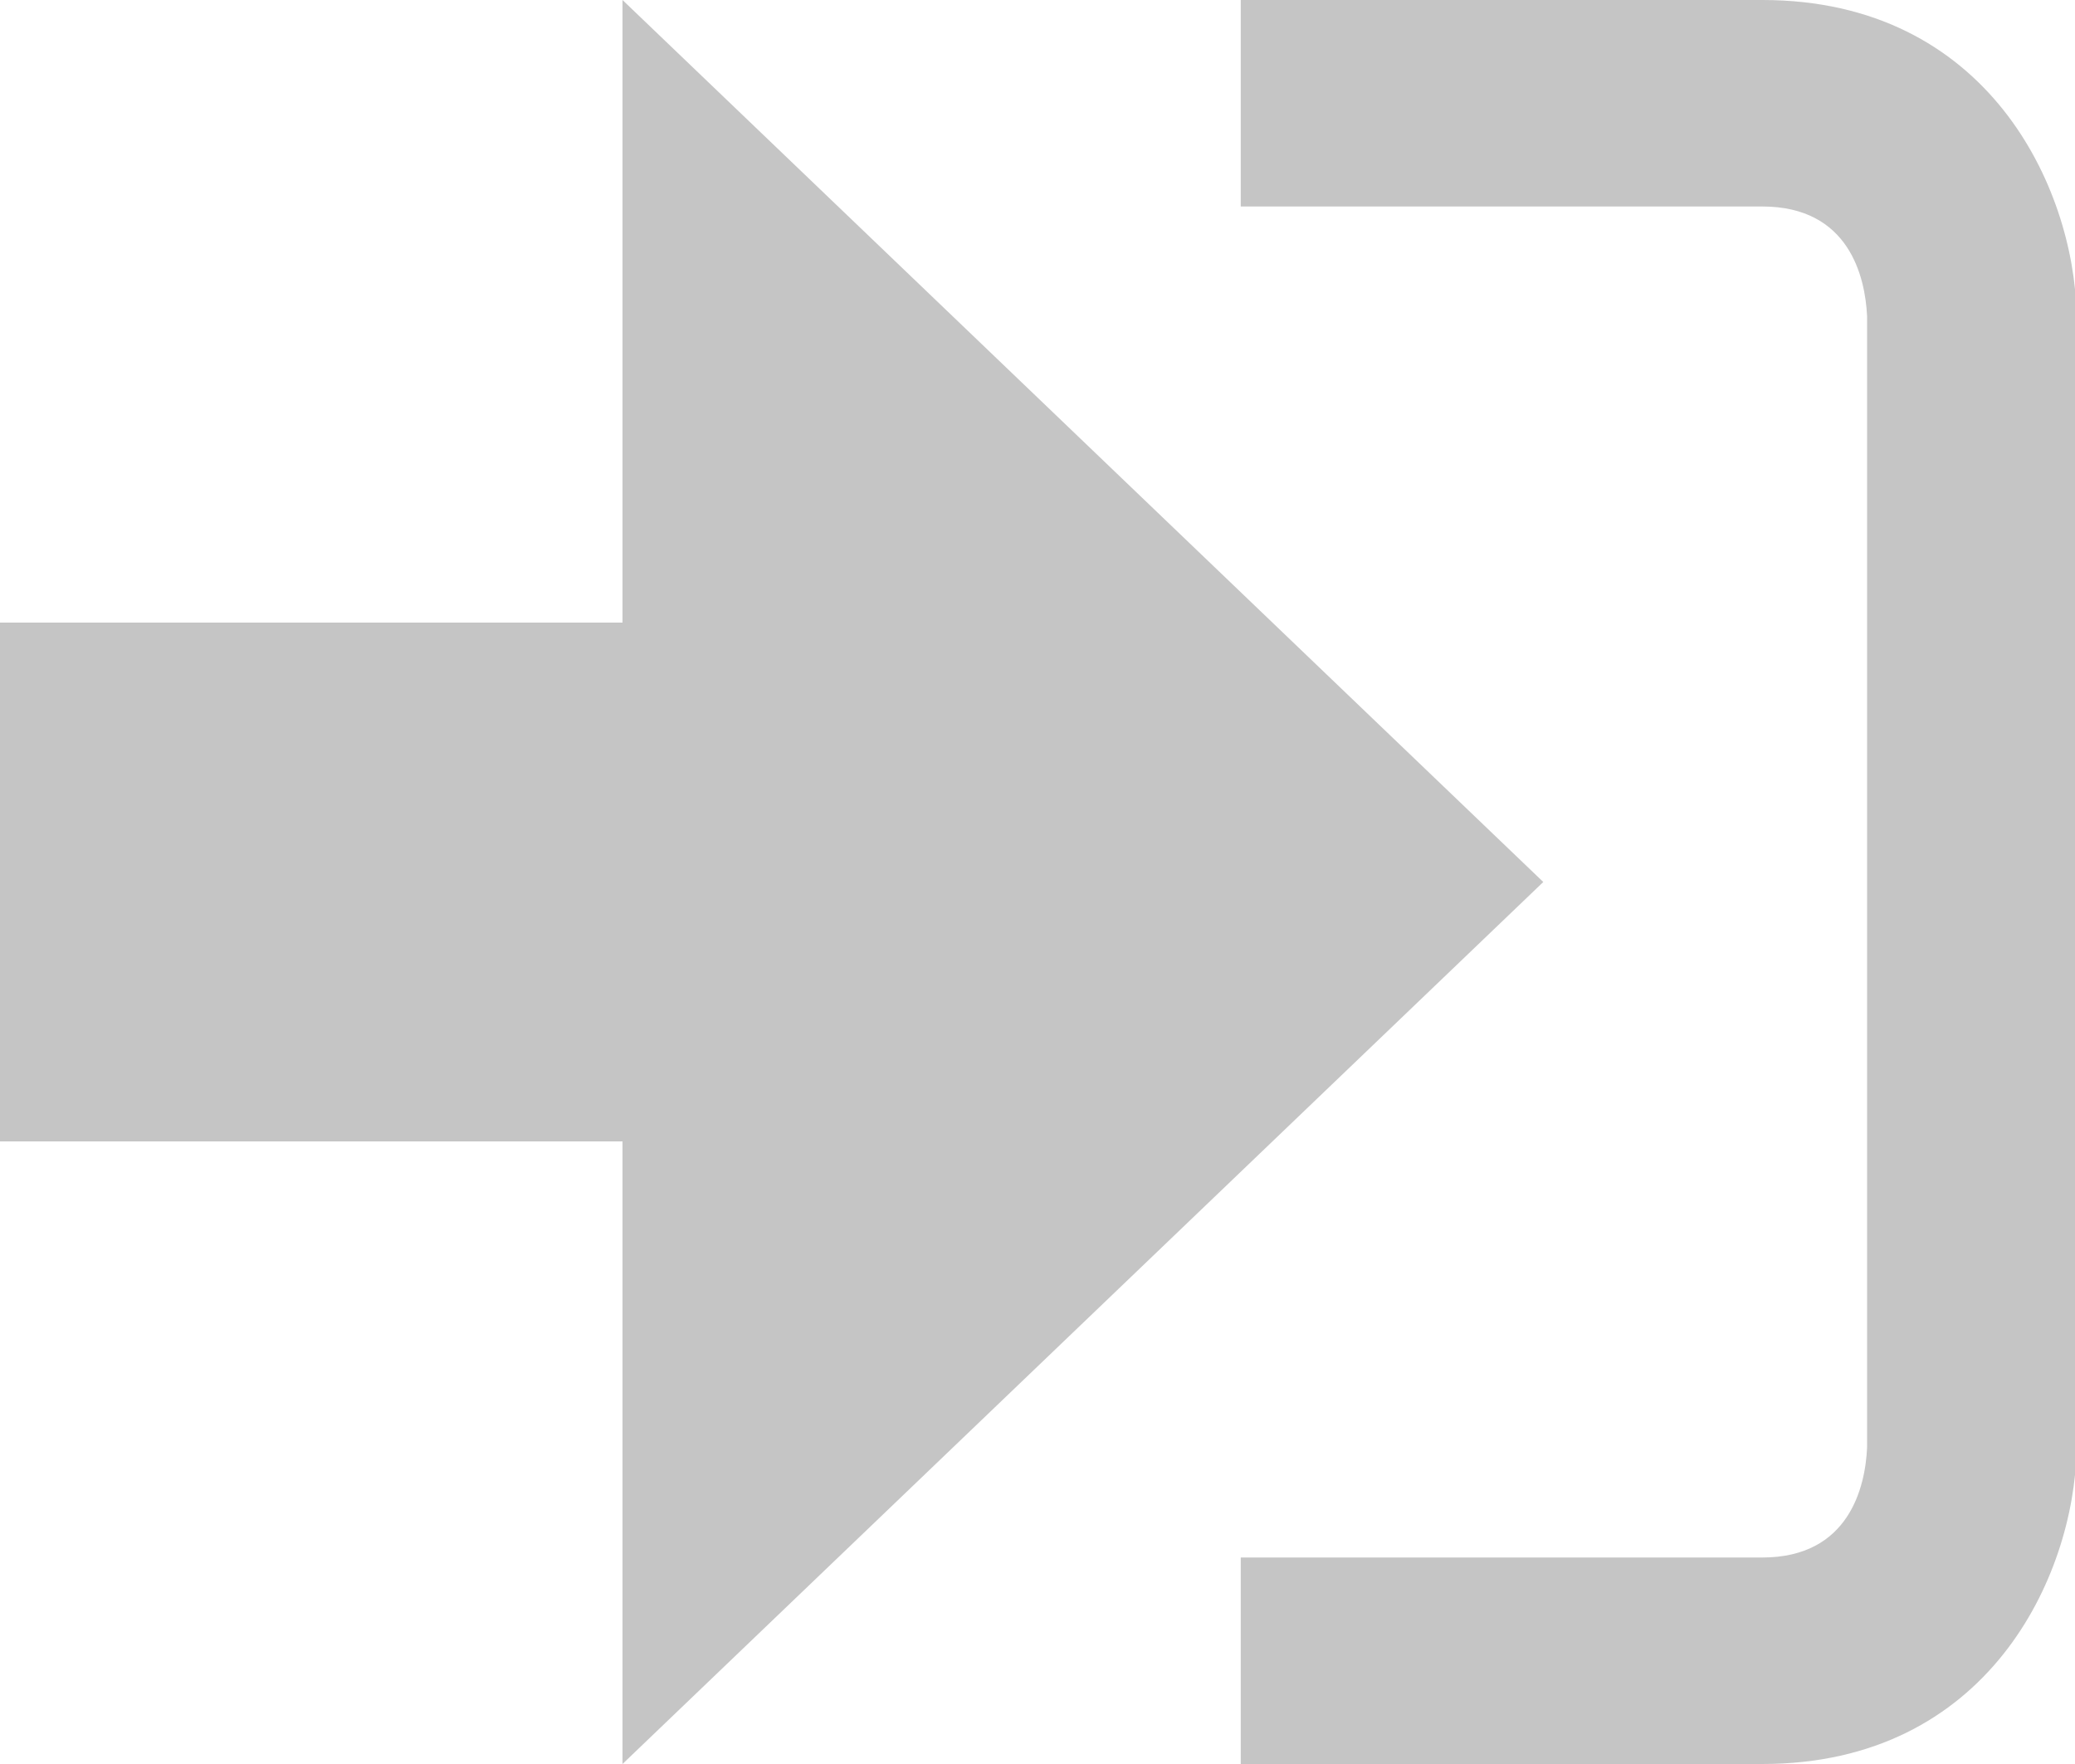
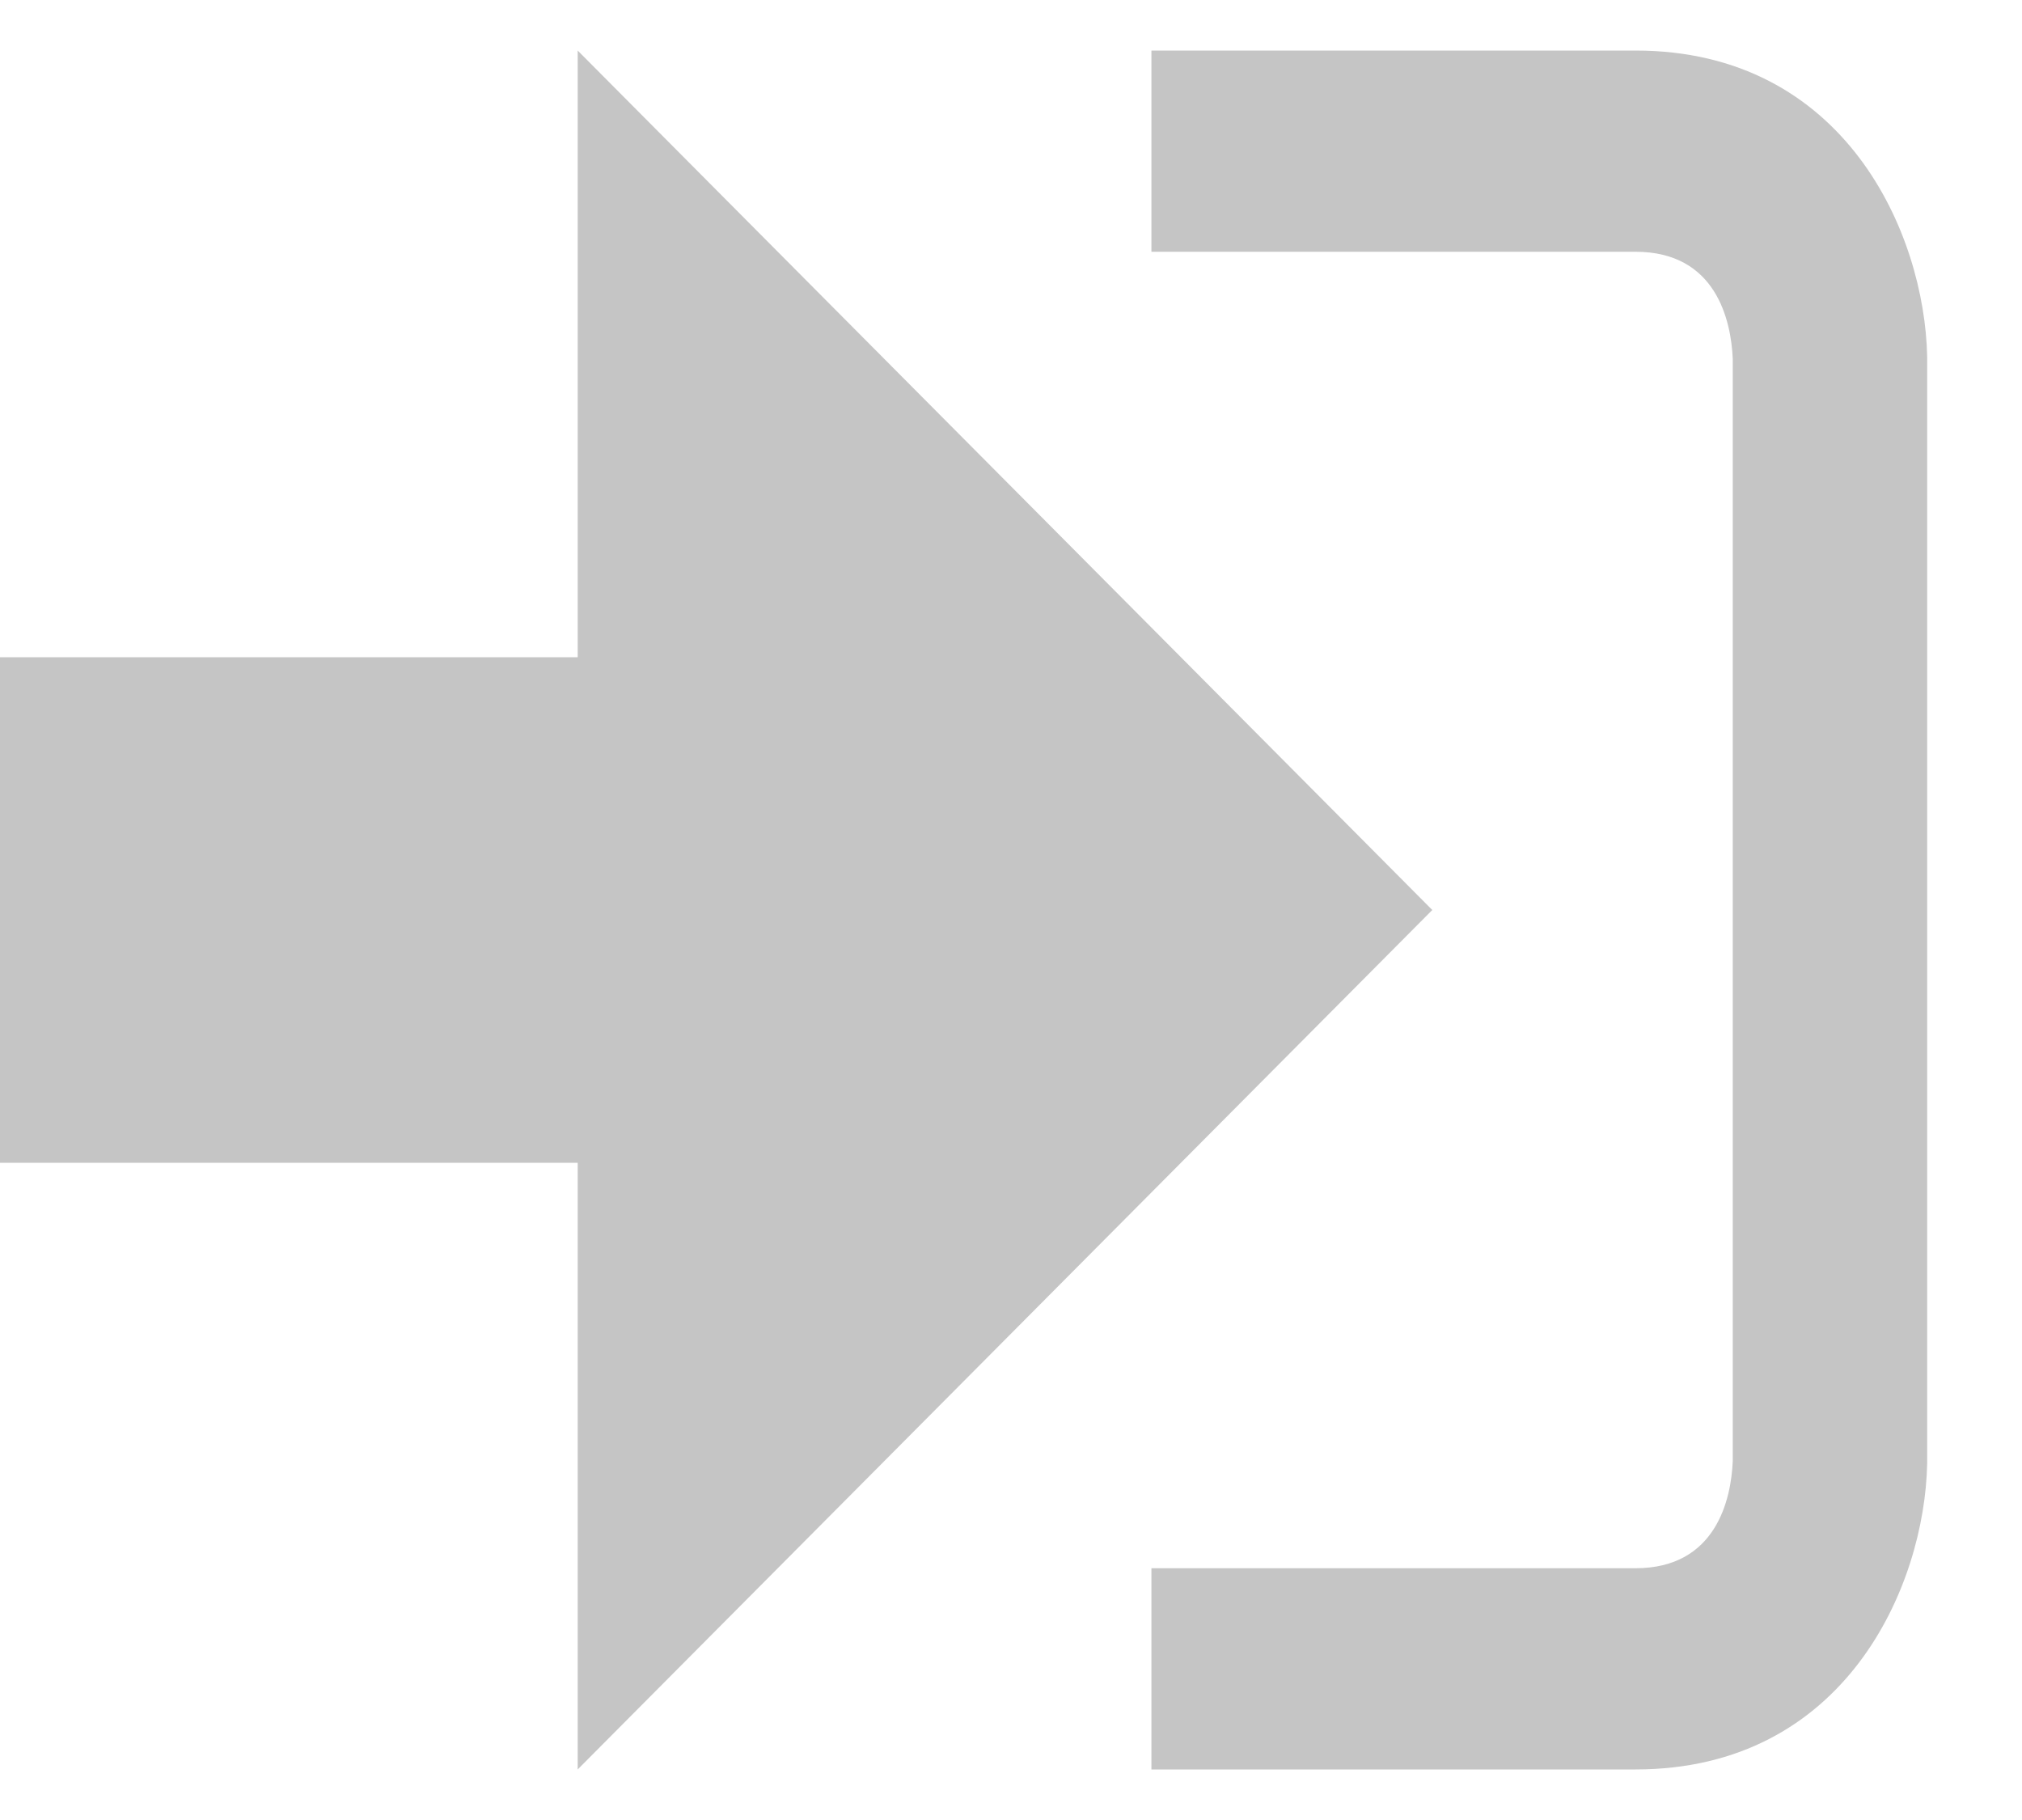
- <svg xmlns="http://www.w3.org/2000/svg" width="20" height="17" viewBox="0 0 20 17">
-   <path fill="#c5c5c5" d="M14.875 8.5L6 0v6H0v5h6v6z" />
-   <path fill="#c5c5c5" d="M16.986 15.01h-5.027V17h5.027c2.178 0 3.004-1.81 3.029-3.026V3.028C19.99 1.811 19.164 0 16.986 0h-5.027v1.99h5.027c.839 0 .992.681 1.01 1.057v10.904c-.017.376-.171 1.059-1.01 1.059z" />
+ <svg xmlns="http://www.w3.org/2000/svg" width="20" height="18" viewBox="0 0 20 18" fill="none">
+   <path d="M14.167 9L5.714 0.5V6.5H0V11.5H5.714V17.5L14.167 9Z" fill="#C5C5C5" />
+   <path d="M16.177 15.51H11.389V17.5H16.177C18.251 17.5 19.038 15.69 19.062 14.474V3.528C19.038 2.311 18.251 0.5 16.177 0.5H11.389V2.49H16.177C16.976 2.49 17.122 3.171 17.139 3.547V14.451C17.123 14.827 16.976 15.51 16.177 15.51Z" fill="#C5C5C5" />
</svg>
